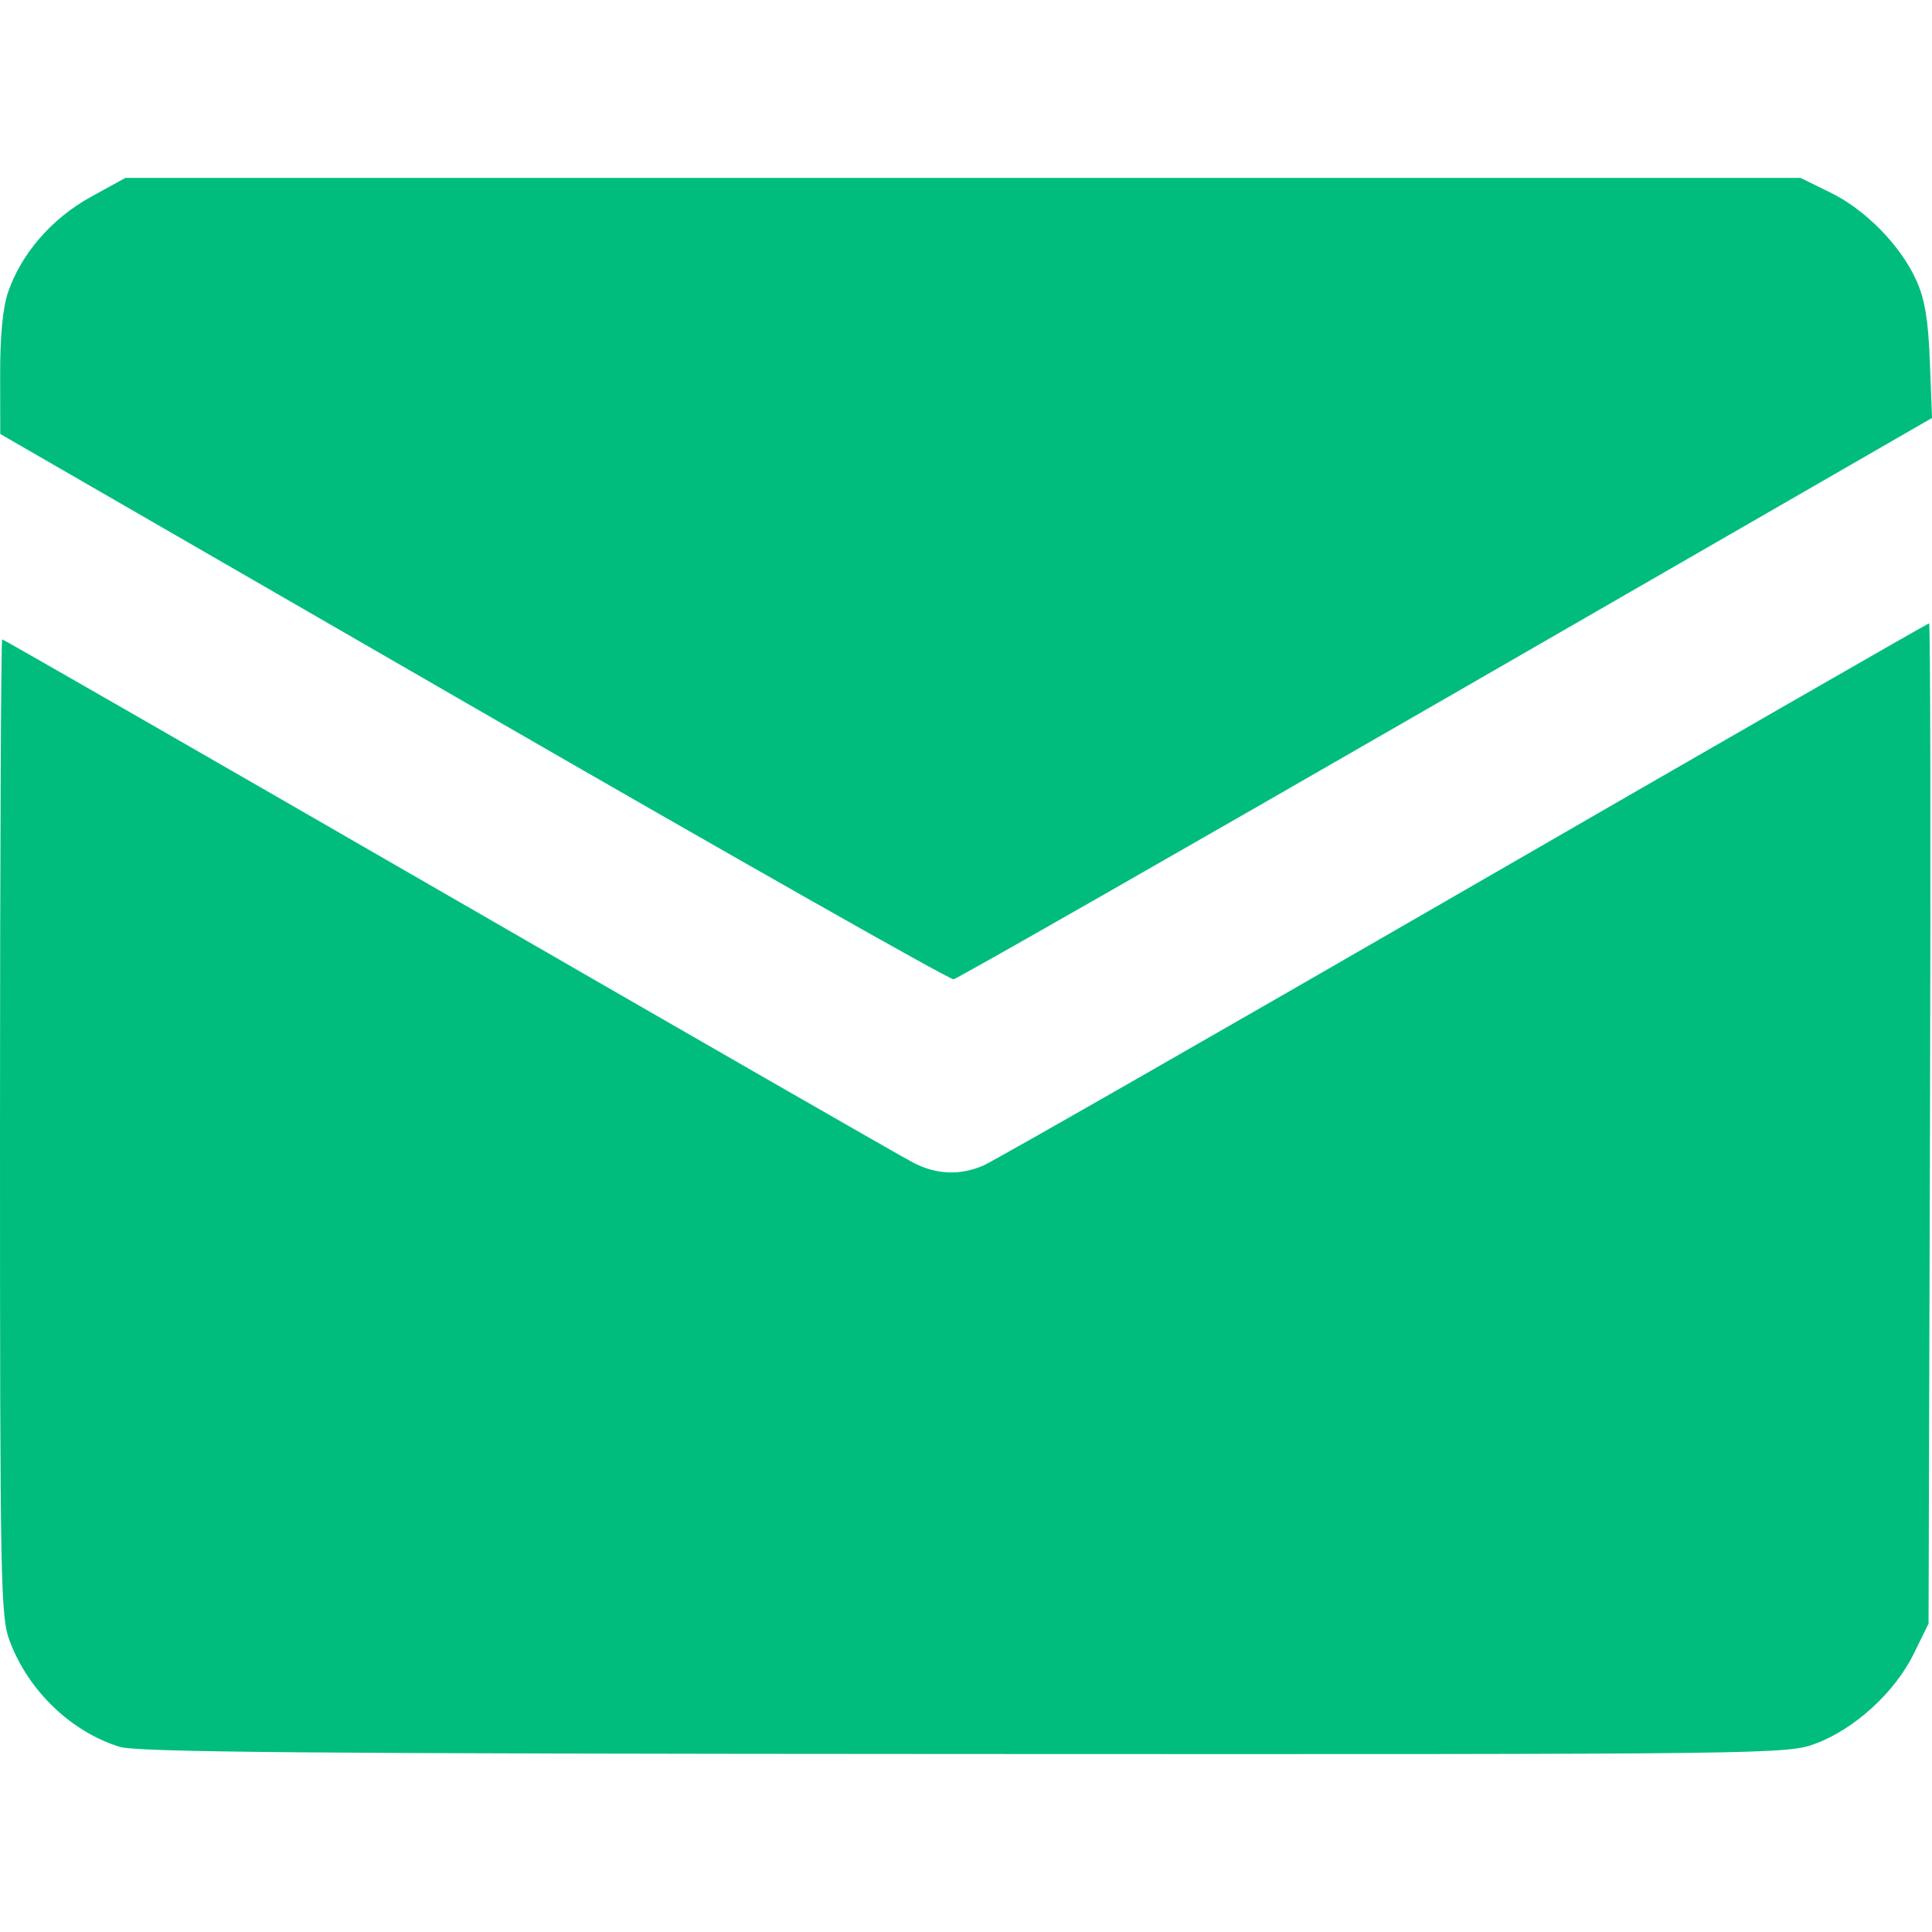
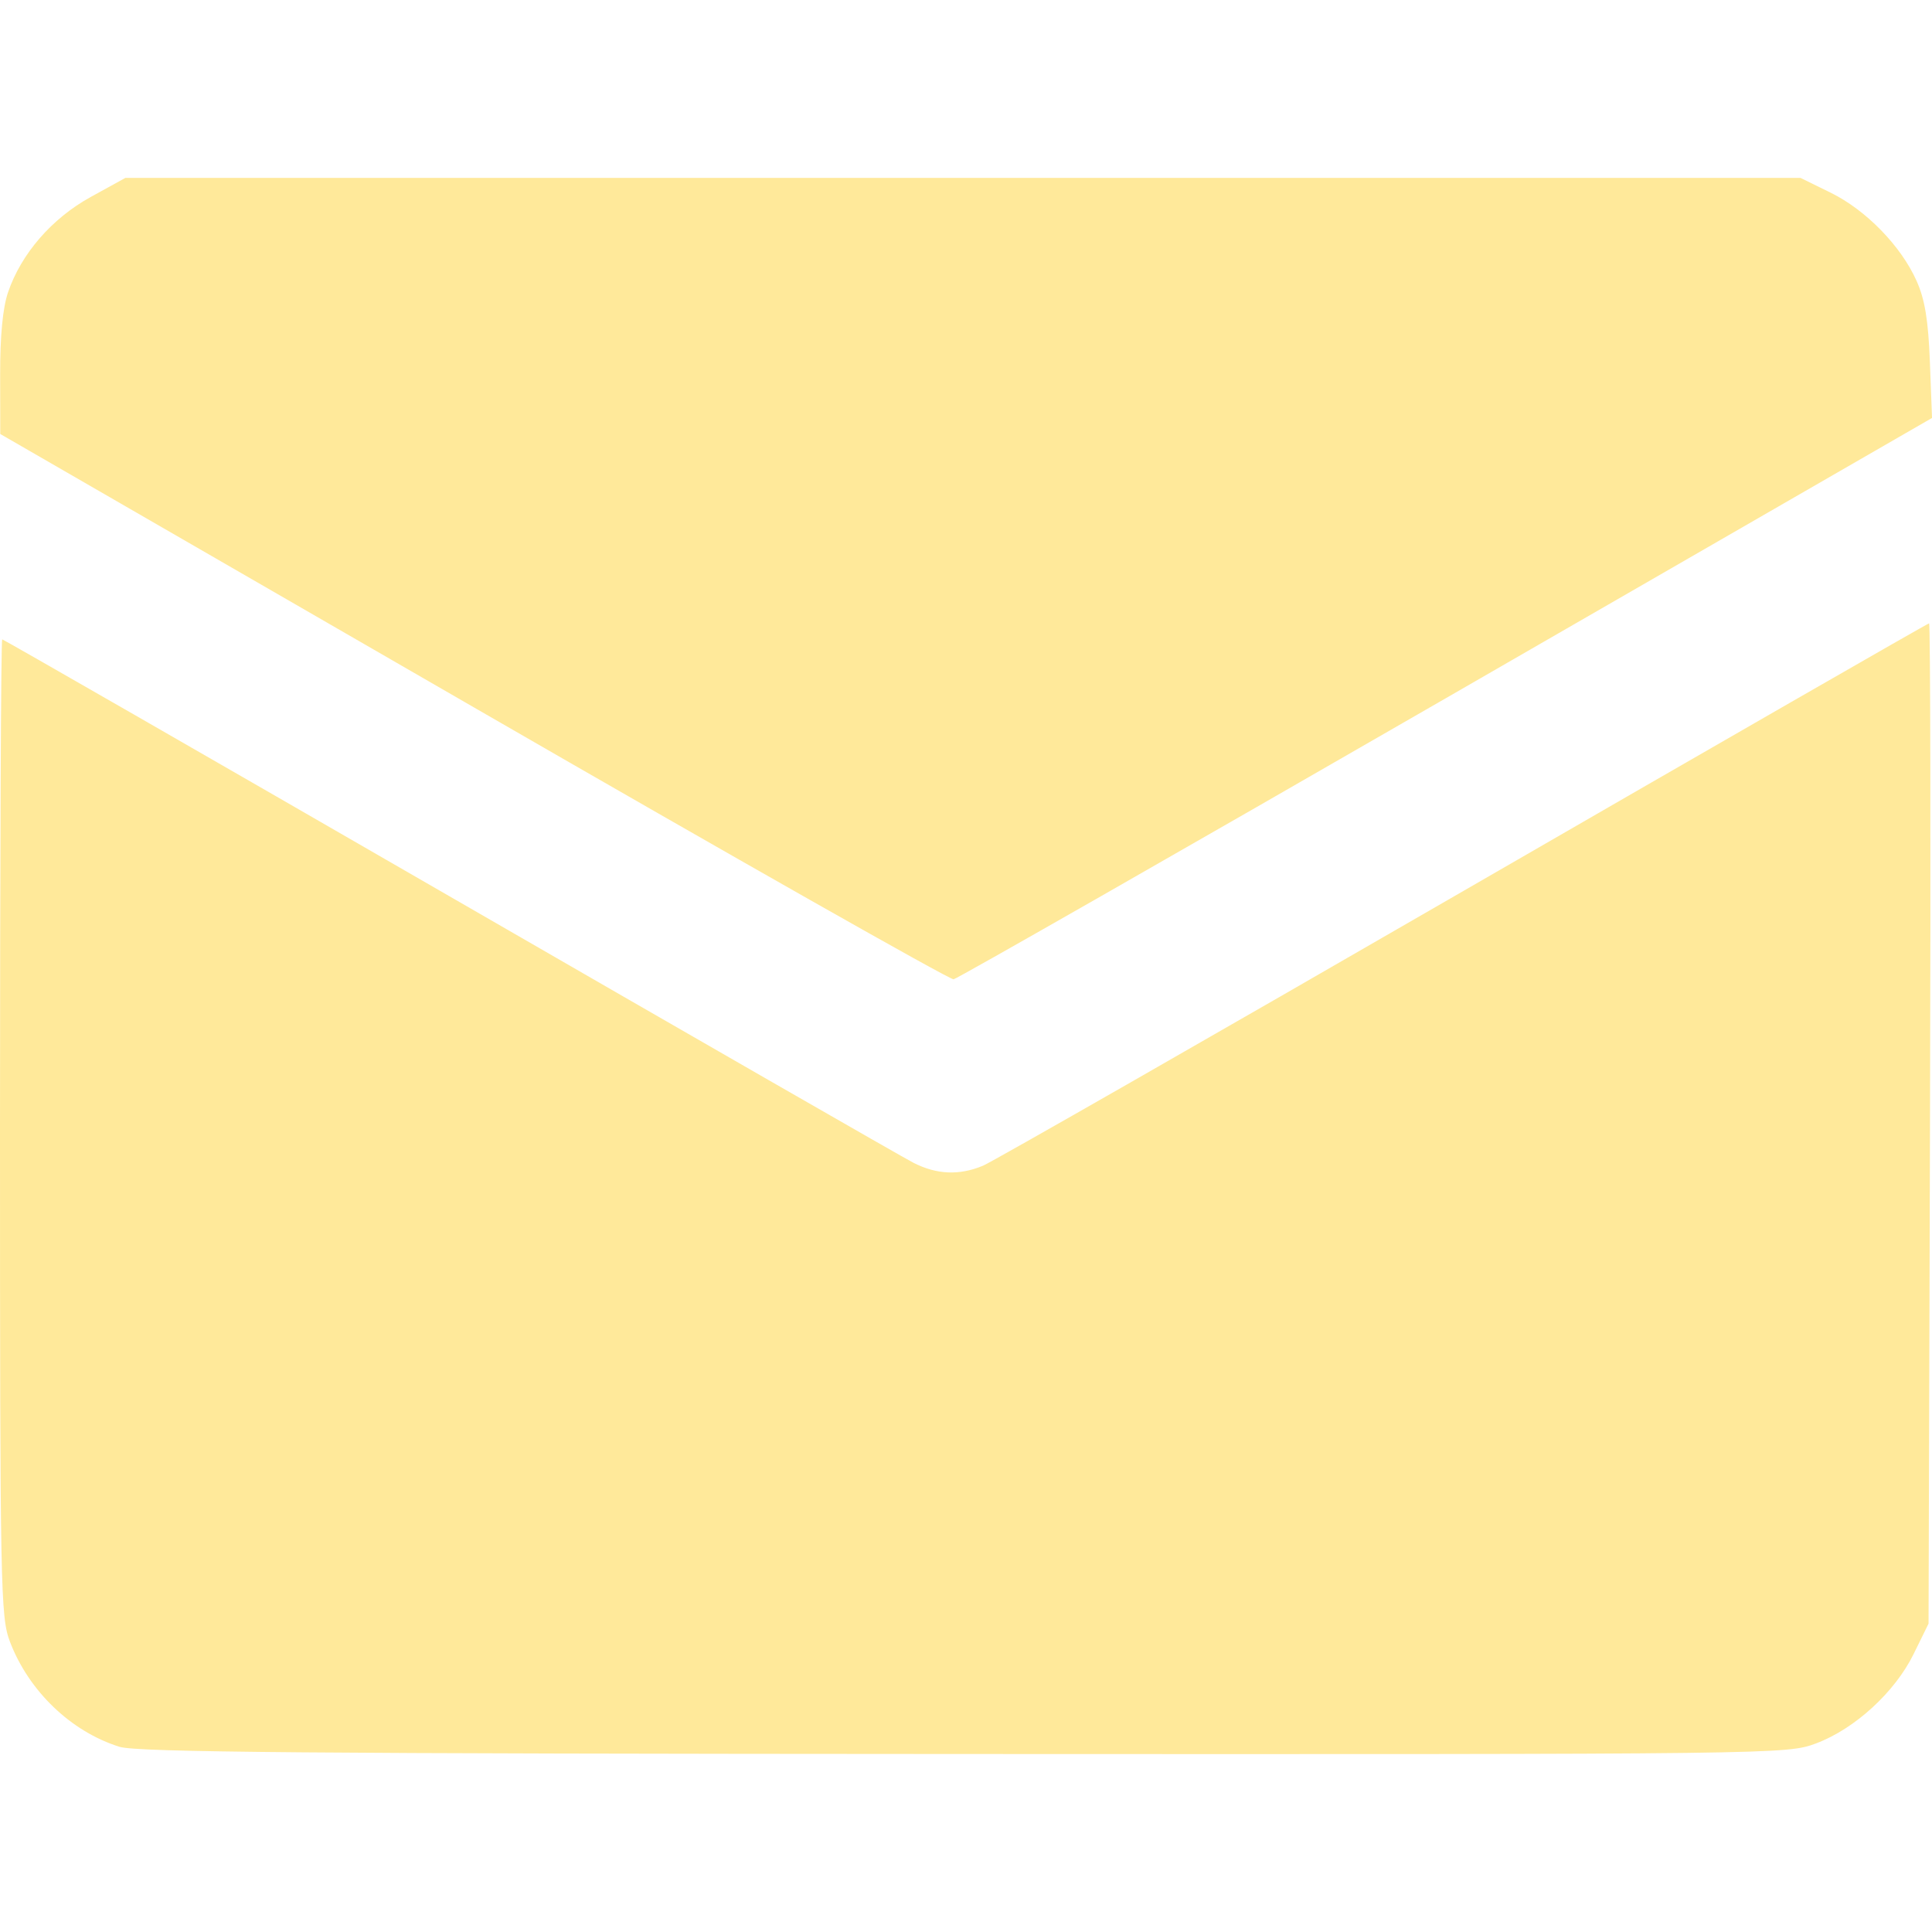
<svg xmlns="http://www.w3.org/2000/svg" width="256" height="256" viewBox="0 0 67.733 67.733" version="1.1" id="svg1" xml:space="preserve">
  <defs id="defs1" />
  <g id="layer1">
-     <path style="fill:#00bd7e;stroke-width:0.707" d="M 4.189,61.24 C 2.488,60.708 1.006,59.285 0.348,57.554 0.018,56.686 1.6666659e-8,55.753 1.6666659e-8,39.527 1.6666659e-8,30.116 0.035,22.415 0.077,22.415 c 0.042,0 7.091,4.049 15.664,8.997 8.573,4.948 15.899,9.157 16.281,9.352 0.818,0.418 1.613,0.451 2.445,0.102 0.331,-0.139 7.91,-4.473 16.841,-9.632 8.932,-5.159 16.277,-9.38 16.323,-9.38 0.046,0 0.061,7.89 0.032,17.534 l -0.051,17.534 -0.524,1.067 c -0.656,1.335 -2.063,2.624 -3.42,3.132 -1.02,0.382 -1.218,0.384 -29.869,0.372 -22.935,-0.01 -29,-0.062 -29.61,-0.253 z M 16.604,24.794 0.009,15.215 0.005,13.144 c -0.003,-1.368 0.091,-2.352 0.278,-2.899 C 0.743,8.895 1.818,7.656 3.18,6.906 L 4.395,6.237 H 33.759 63.124 l 1.055,0.518 c 1.241,0.609 2.469,1.87 3.015,3.096 0.29,0.651 0.409,1.376 0.465,2.838 l 0.075,1.964 -17.034,9.819 C 41.331,29.873 33.56,34.31 33.432,34.333 33.303,34.355 25.731,30.063 16.604,24.794 Z" id="path1" />
+     <path style="fill:#ffe99a;stroke-width:0.707" d="M 4.189,61.24 C 2.488,60.708 1.006,59.285 0.348,57.554 0.018,56.686 1.6666659e-8,55.753 1.6666659e-8,39.527 1.6666659e-8,30.116 0.035,22.415 0.077,22.415 c 0.042,0 7.091,4.049 15.664,8.997 8.573,4.948 15.899,9.157 16.281,9.352 0.818,0.418 1.613,0.451 2.445,0.102 0.331,-0.139 7.91,-4.473 16.841,-9.632 8.932,-5.159 16.277,-9.38 16.323,-9.38 0.046,0 0.061,7.89 0.032,17.534 l -0.051,17.534 -0.524,1.067 c -0.656,1.335 -2.063,2.624 -3.42,3.132 -1.02,0.382 -1.218,0.384 -29.869,0.372 -22.935,-0.01 -29,-0.062 -29.61,-0.253 z M 16.604,24.794 0.009,15.215 0.005,13.144 c -0.003,-1.368 0.091,-2.352 0.278,-2.899 C 0.743,8.895 1.818,7.656 3.18,6.906 L 4.395,6.237 H 33.759 63.124 l 1.055,0.518 c 1.241,0.609 2.469,1.87 3.015,3.096 0.29,0.651 0.409,1.376 0.465,2.838 l 0.075,1.964 -17.034,9.819 C 41.331,29.873 33.56,34.31 33.432,34.333 33.303,34.355 25.731,30.063 16.604,24.794 Z" id="path1" />
  </g>
</svg>
